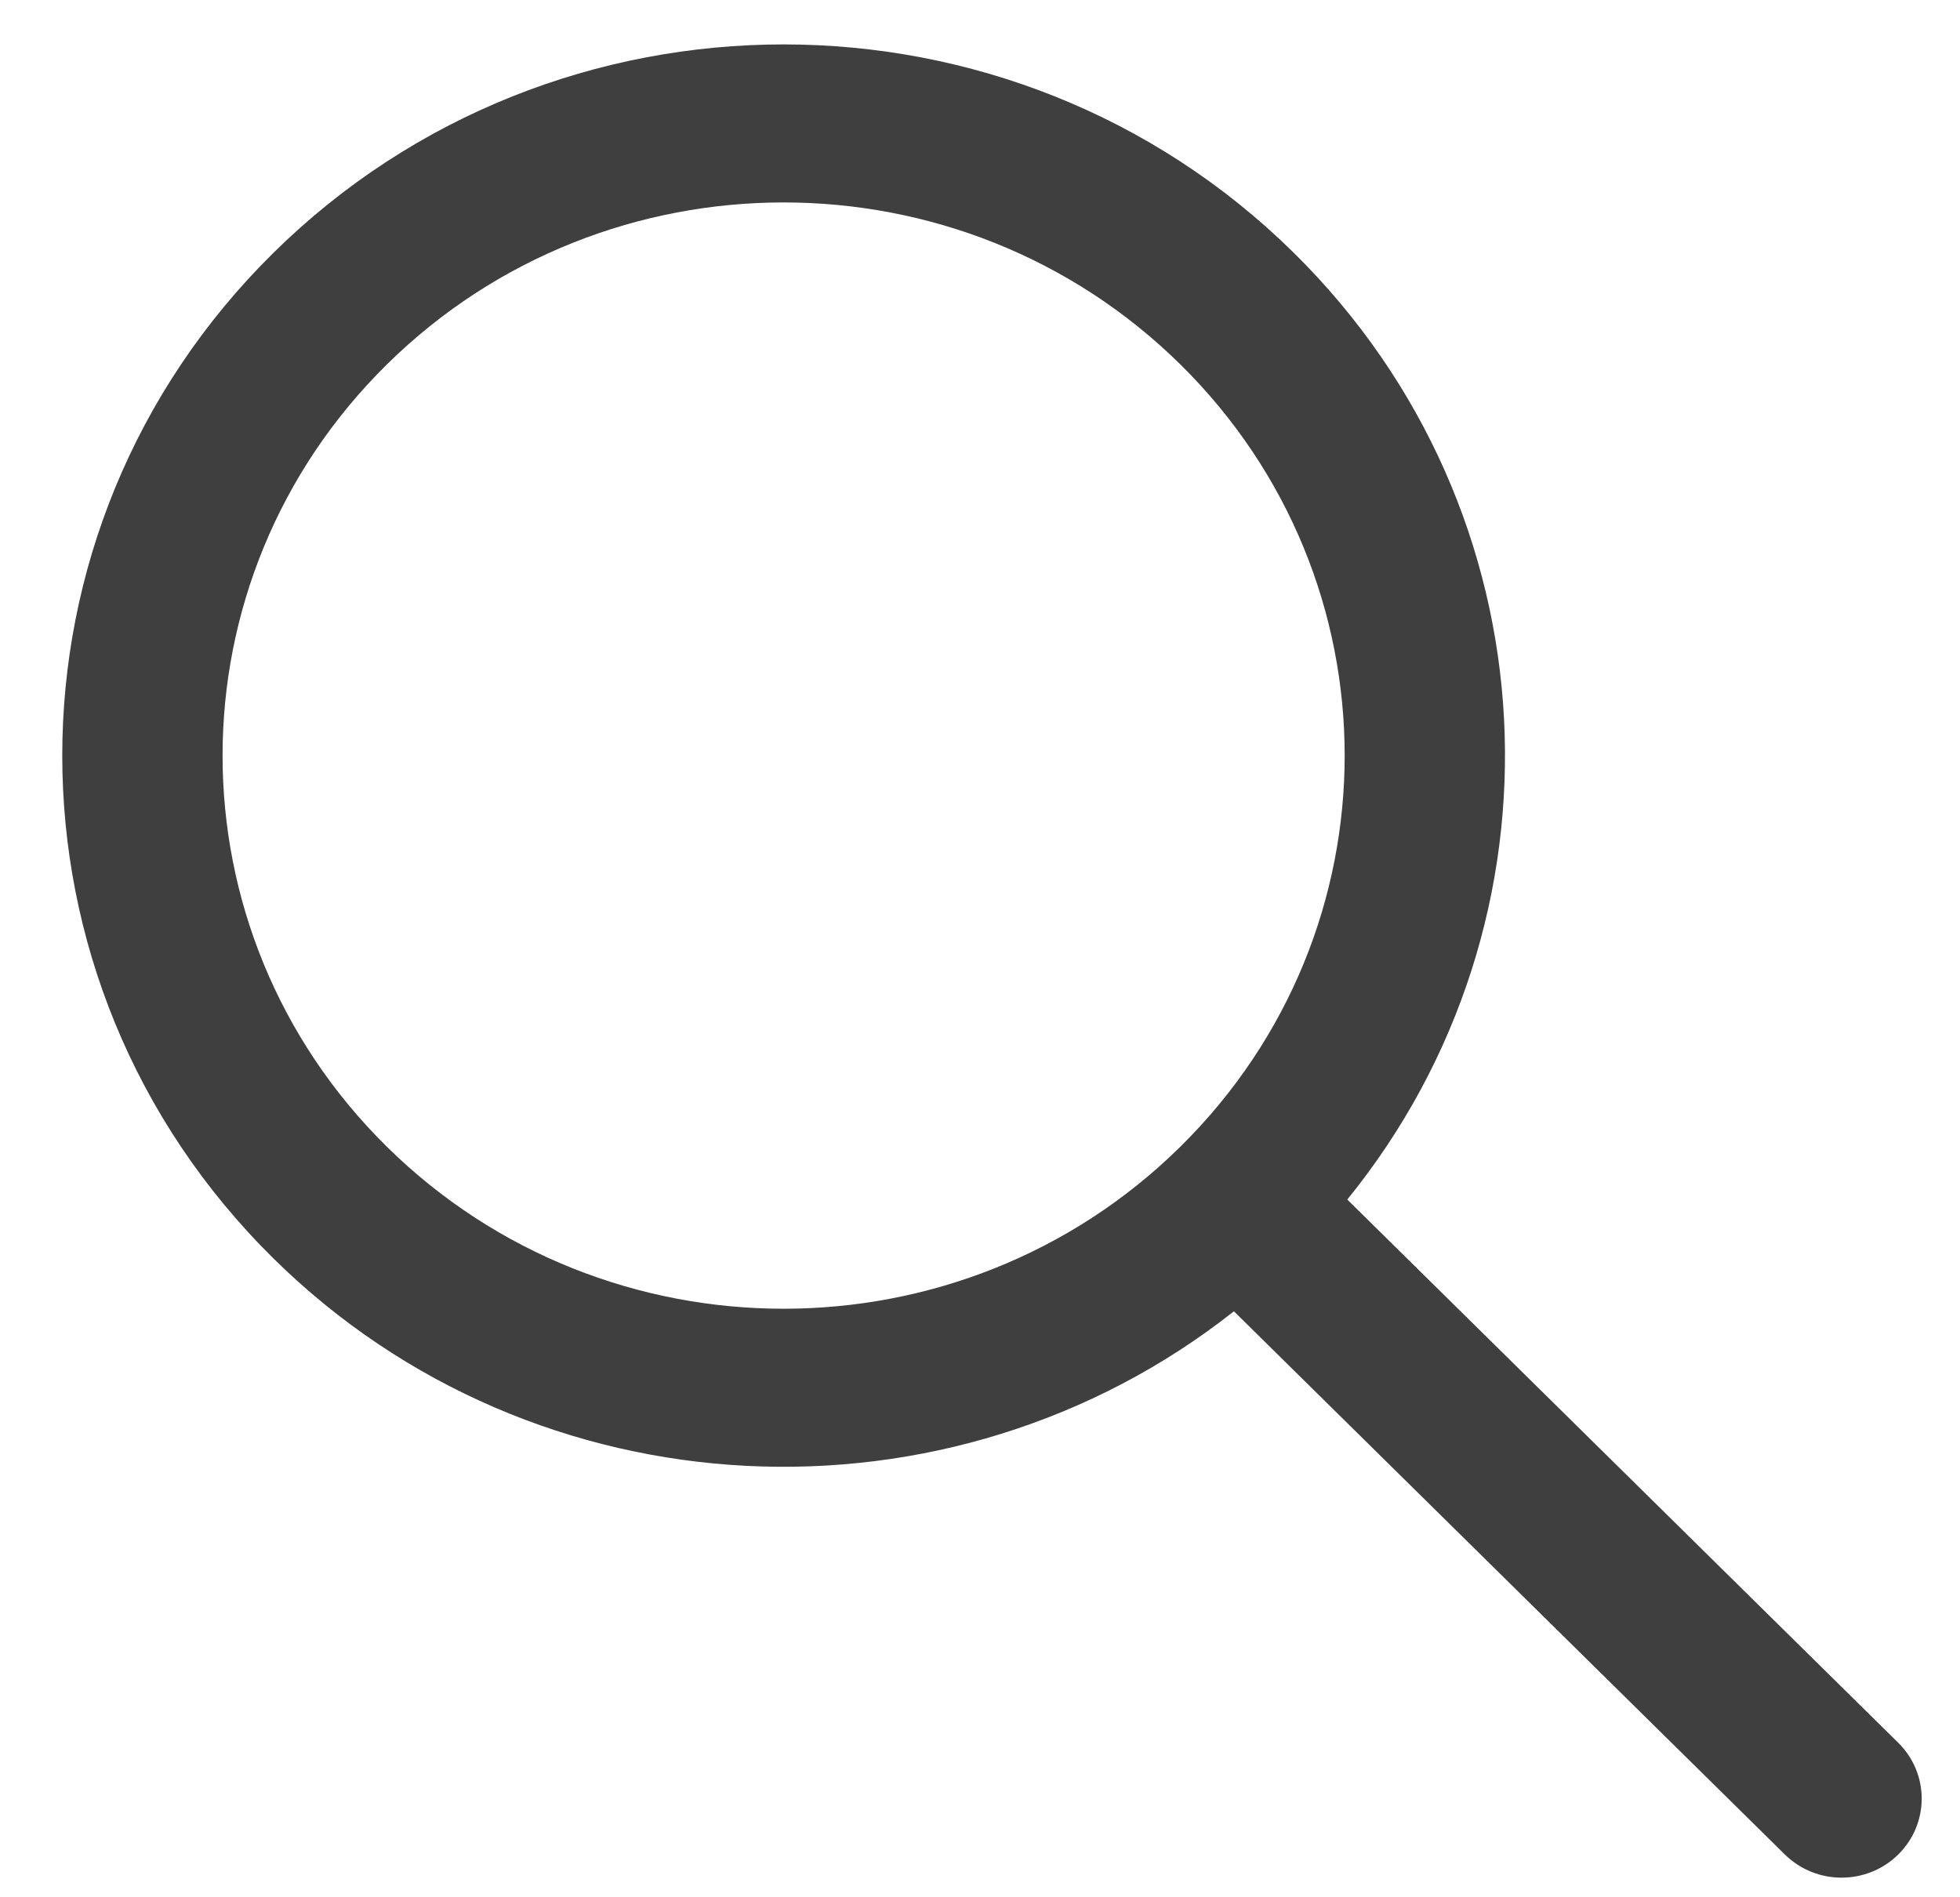
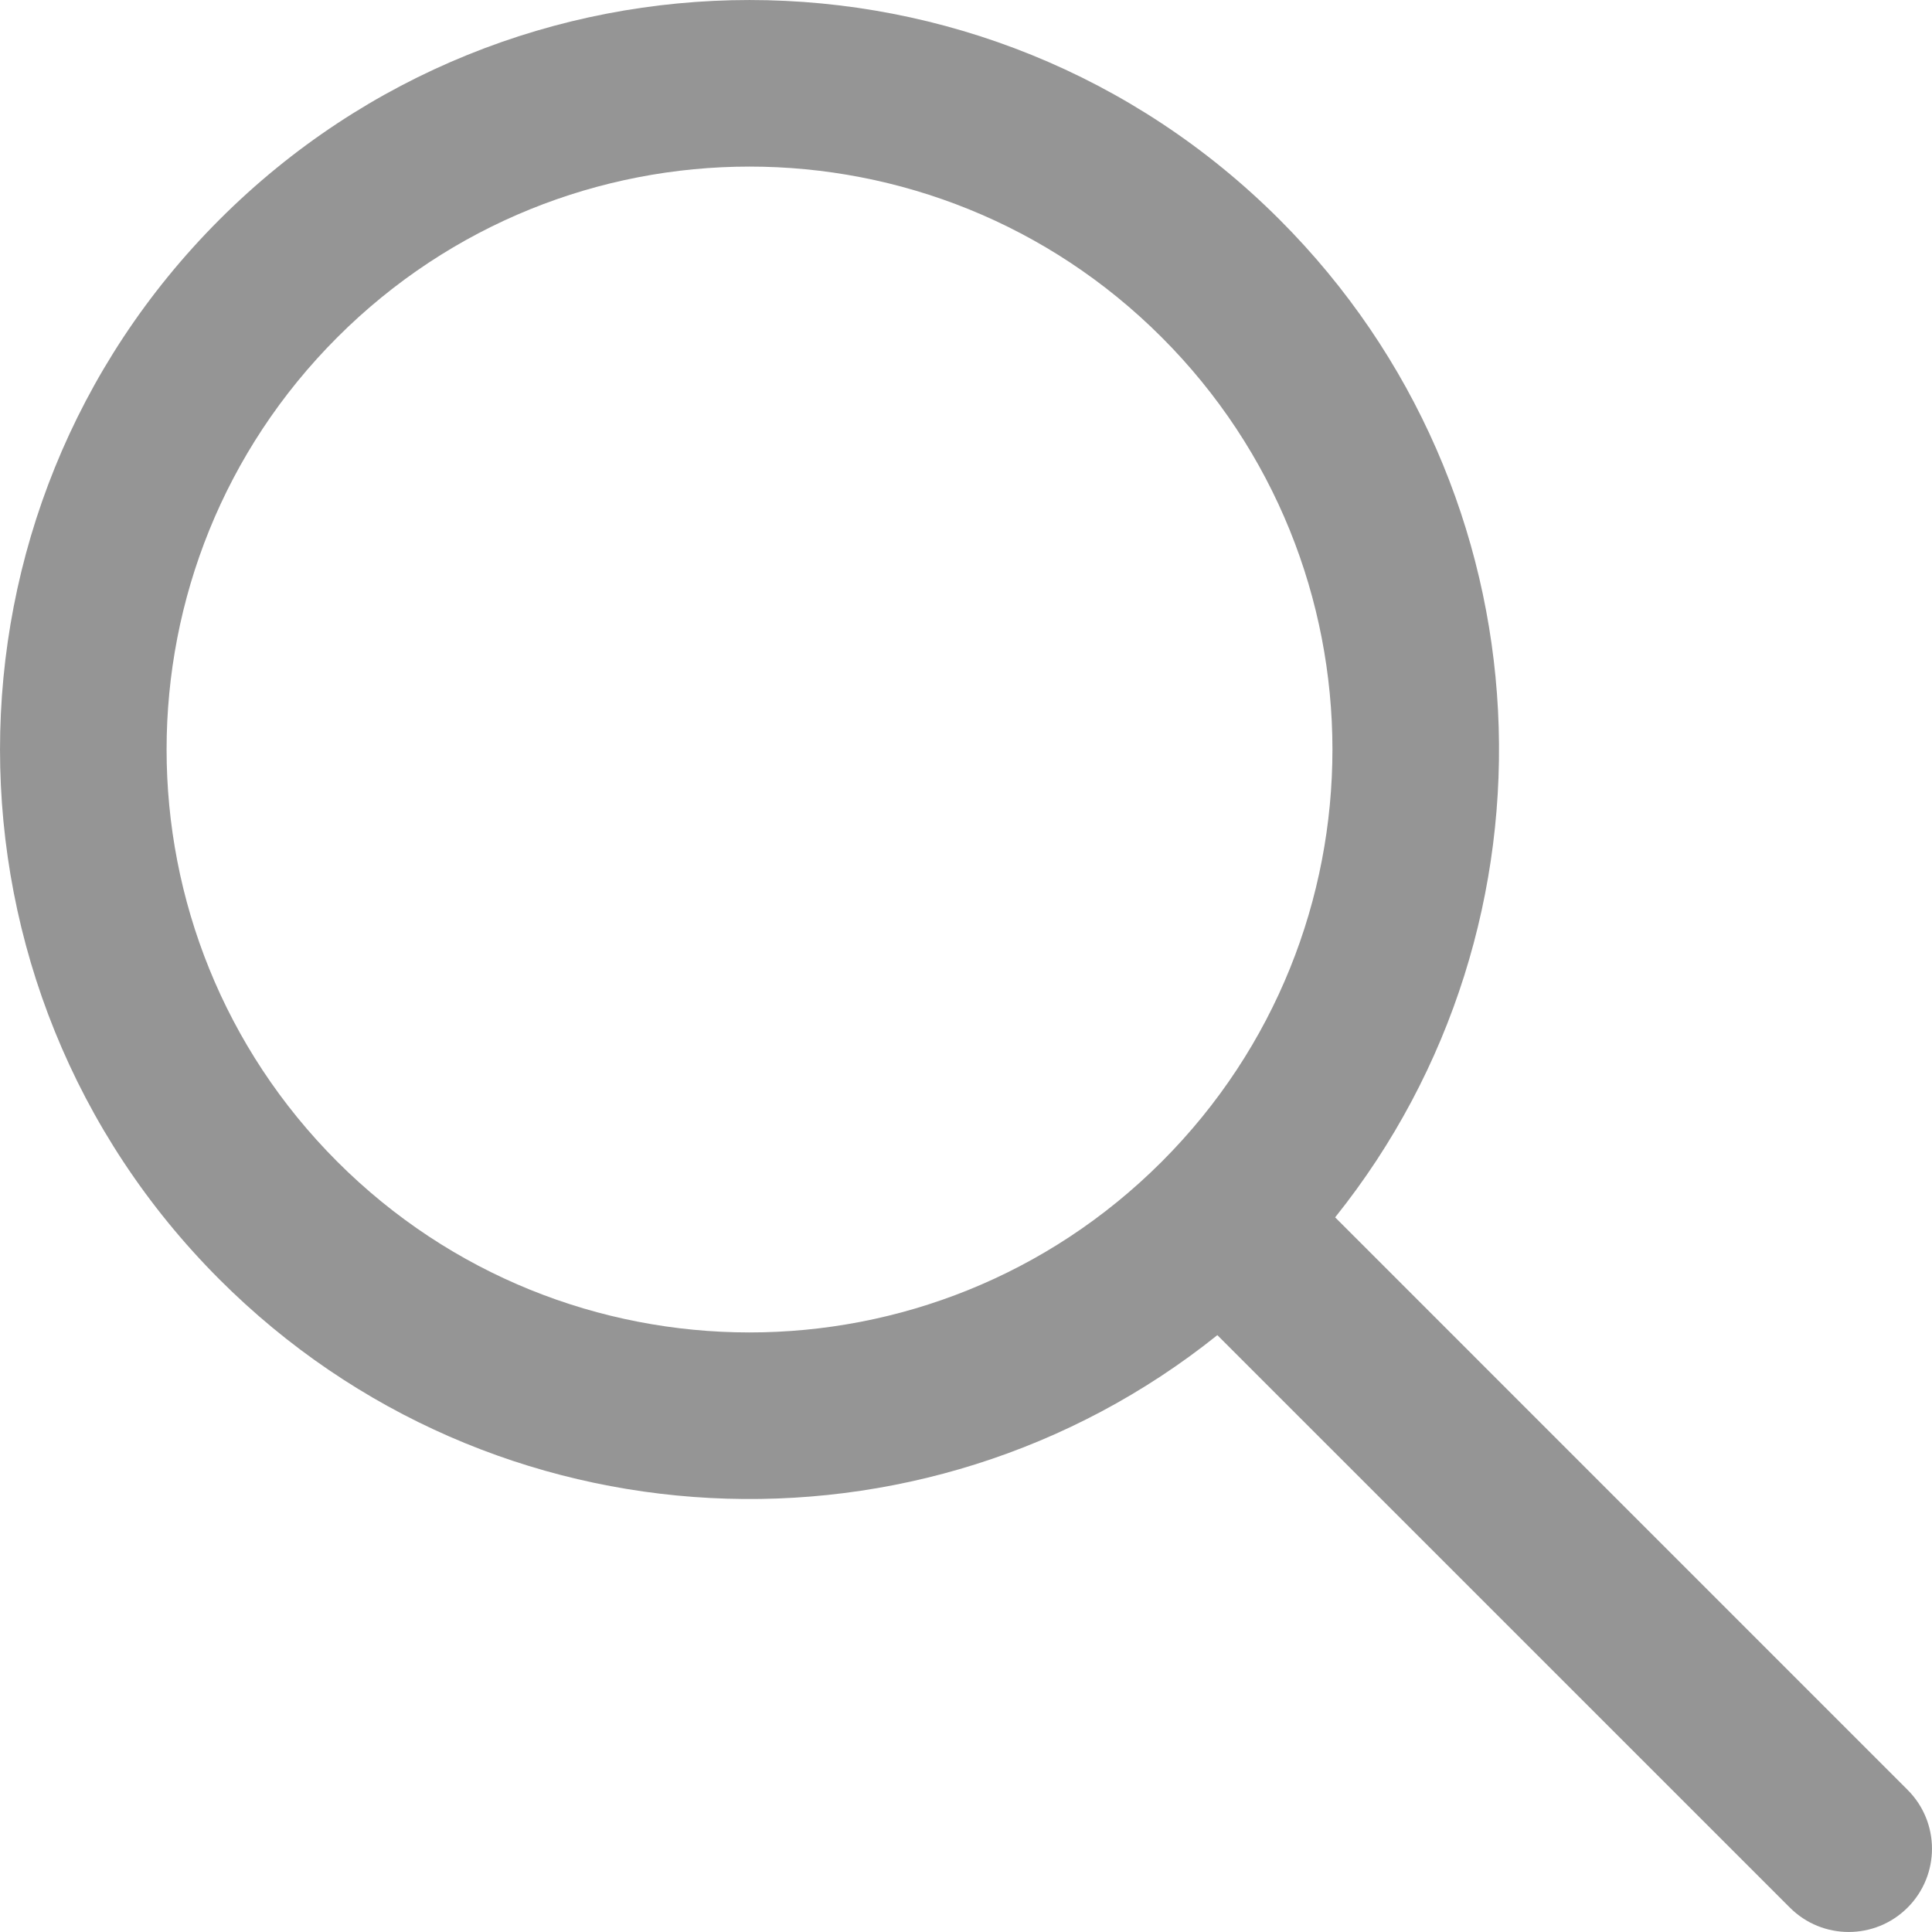
- <svg xmlns="http://www.w3.org/2000/svg" width="31" height="30" viewBox="0 0 31 30" fill="none">
-   <path fill-rule="evenodd" clip-rule="evenodd" d="M19.516 20.743C15.036 24.281 8.479 24.002 4.326 19.908C-0.129 15.514 -0.129 8.391 4.326 3.998C8.782 -0.396 16.006 -0.396 20.462 3.998C24.614 8.092 24.897 14.558 21.309 18.975L30.023 27.568C30.518 28.056 30.518 28.848 30.023 29.336C29.528 29.824 28.726 29.824 28.23 29.336L19.516 20.743ZM6.119 18.14C2.654 14.723 2.654 9.183 6.119 5.765C9.585 2.348 15.203 2.348 18.669 5.765C22.132 9.18 22.134 14.715 18.676 18.132C18.674 18.135 18.671 18.137 18.669 18.14C18.666 18.142 18.664 18.145 18.661 18.147C15.195 21.557 9.582 21.554 6.119 18.14Z" fill="#3F3F3F" />
+ <svg xmlns="http://www.w3.org/2000/svg" width="30" height="30" viewBox="0 0 30 30" fill="none">
+   <path fill-rule="evenodd" clip-rule="evenodd" d="M18.903 20.732C14.334 24.392 7.645 24.104 3.409 19.868C-1.136 15.323 -1.136 7.954 3.409 3.409C7.954 -1.136 15.323 -1.136 19.868 3.409C24.104 7.645 24.392 14.334 20.732 18.903L29.621 27.793C30.126 28.297 30.126 29.116 29.621 29.621C29.116 30.126 28.297 30.126 27.793 29.621L18.903 20.732ZM5.238 18.039C1.703 14.504 1.703 8.773 5.238 5.238C8.773 1.703 14.504 1.703 18.039 5.238C21.571 8.77 21.574 14.496 18.047 18.031C18.044 18.034 18.042 18.036 18.039 18.039C18.036 18.042 18.034 18.044 18.031 18.047C14.496 21.574 8.77 21.571 5.238 18.039Z" fill="#959595" />
</svg>
